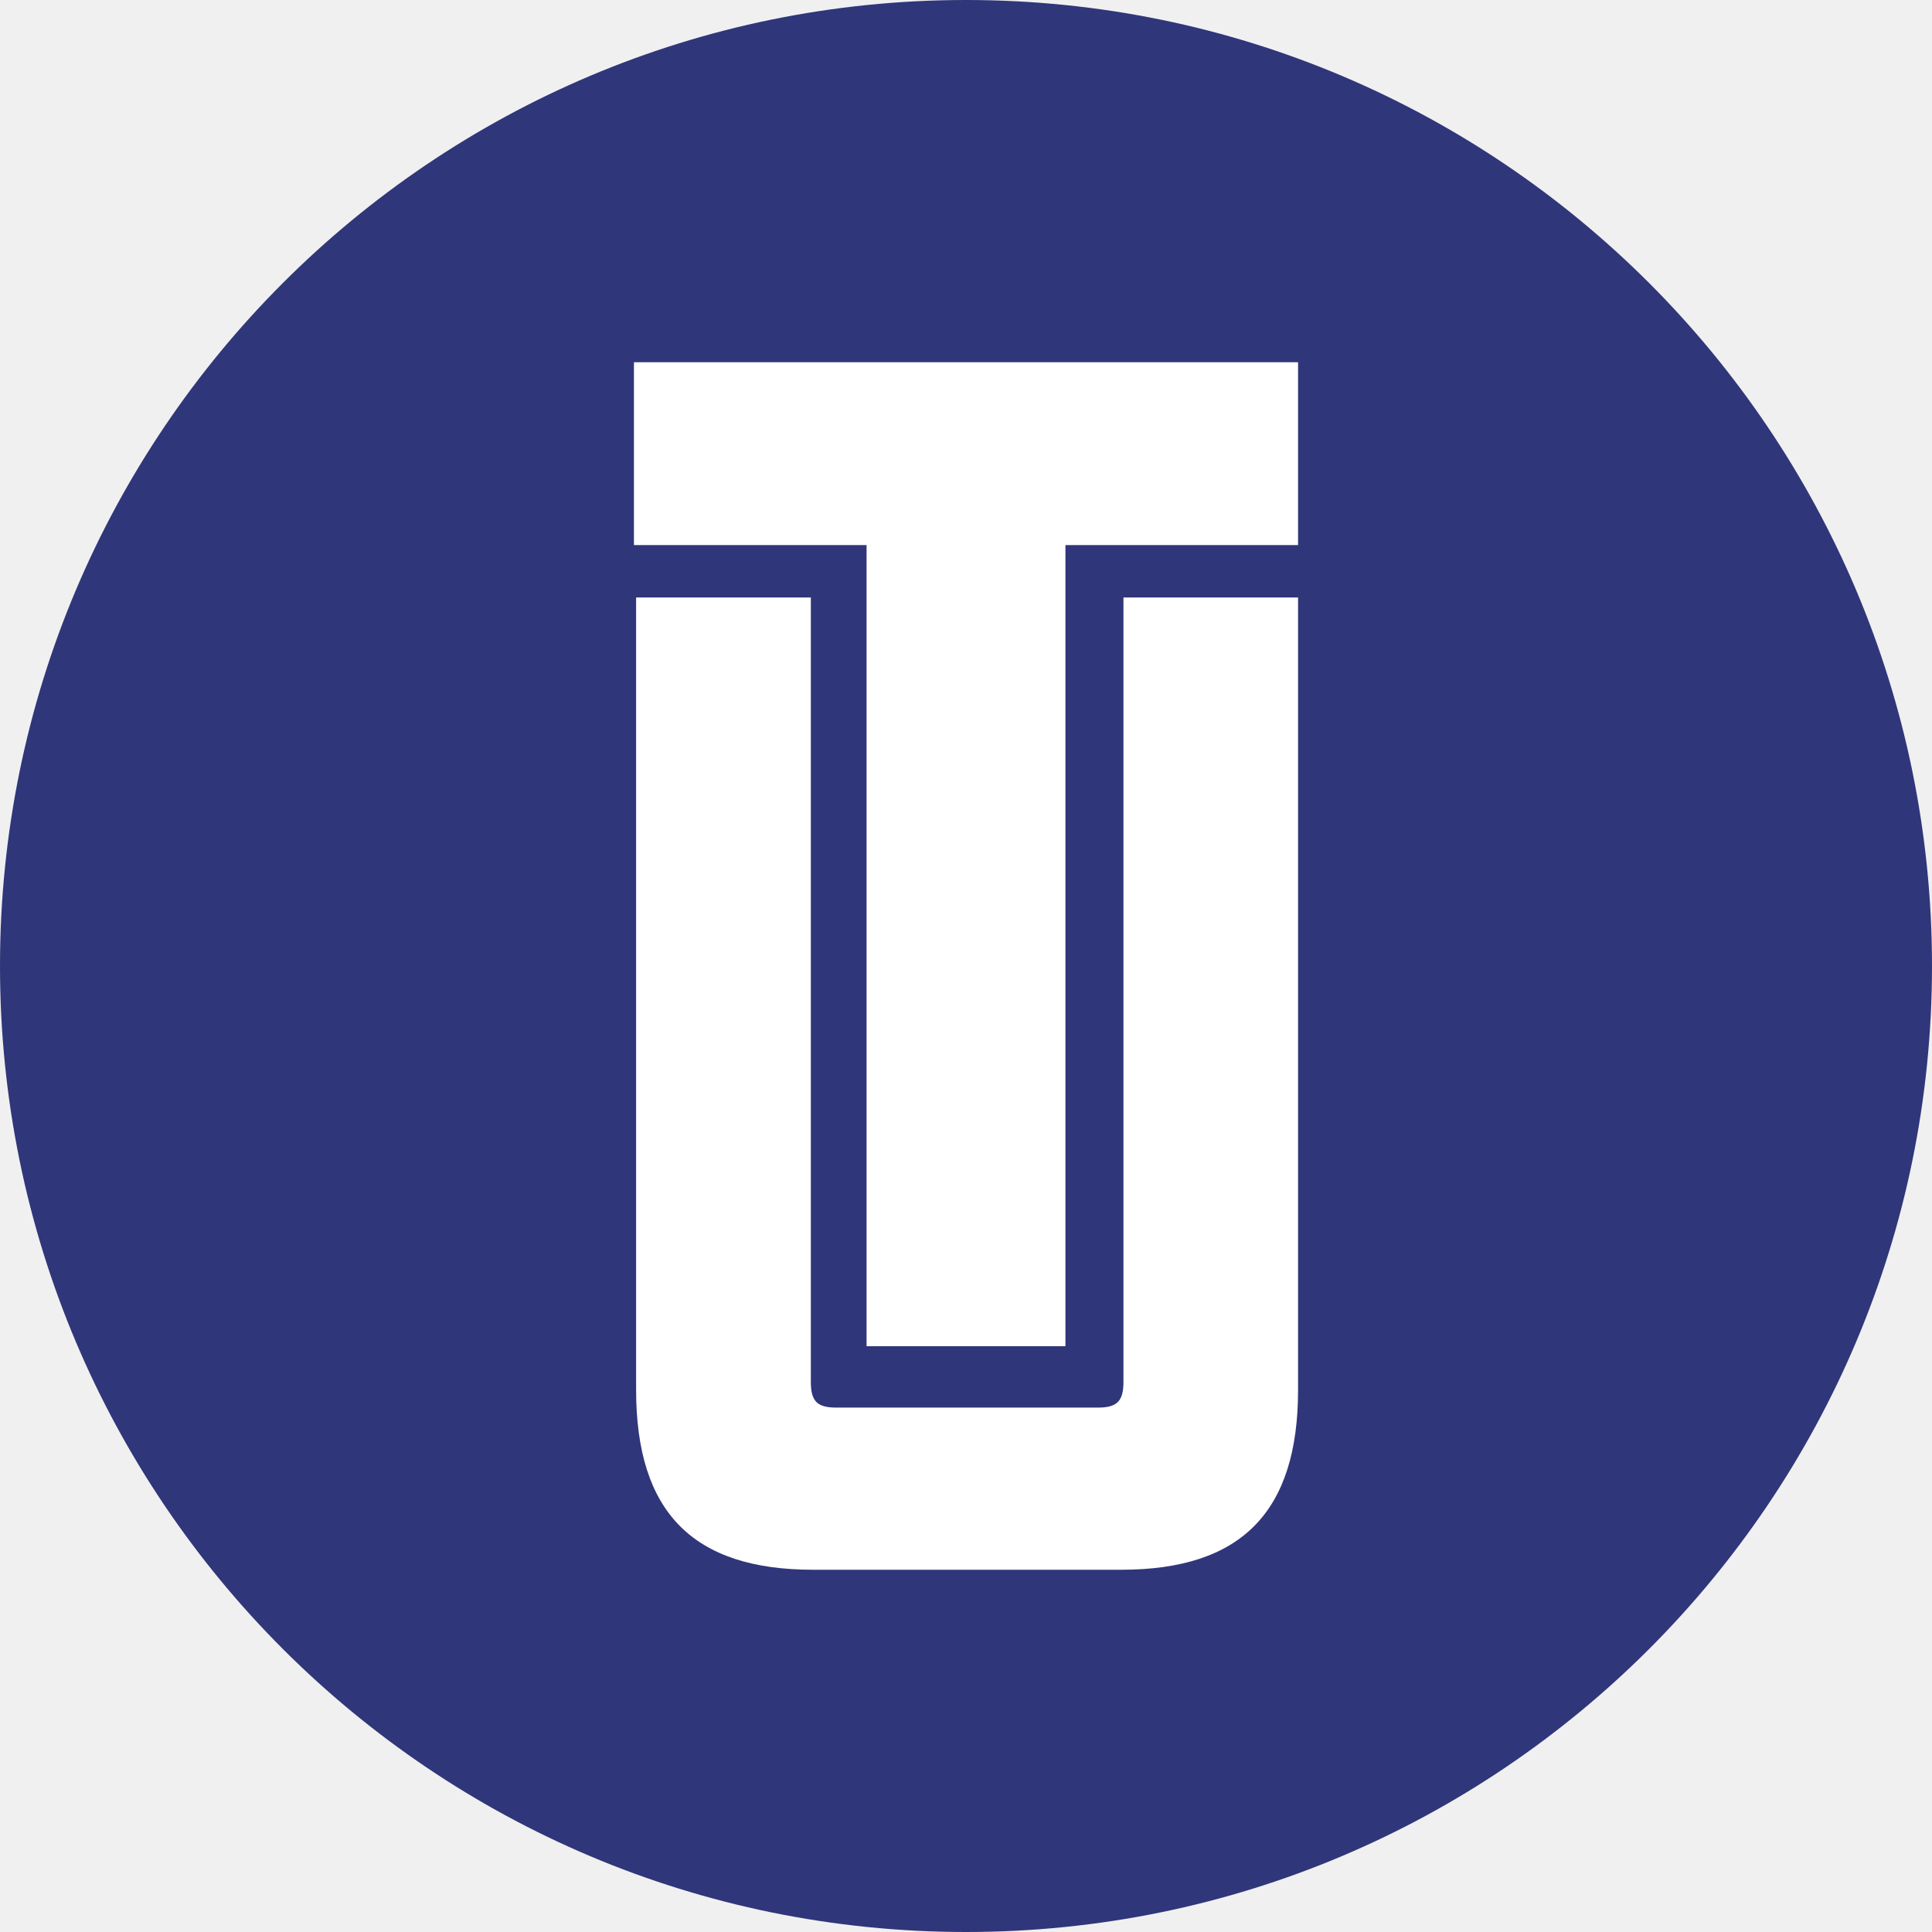
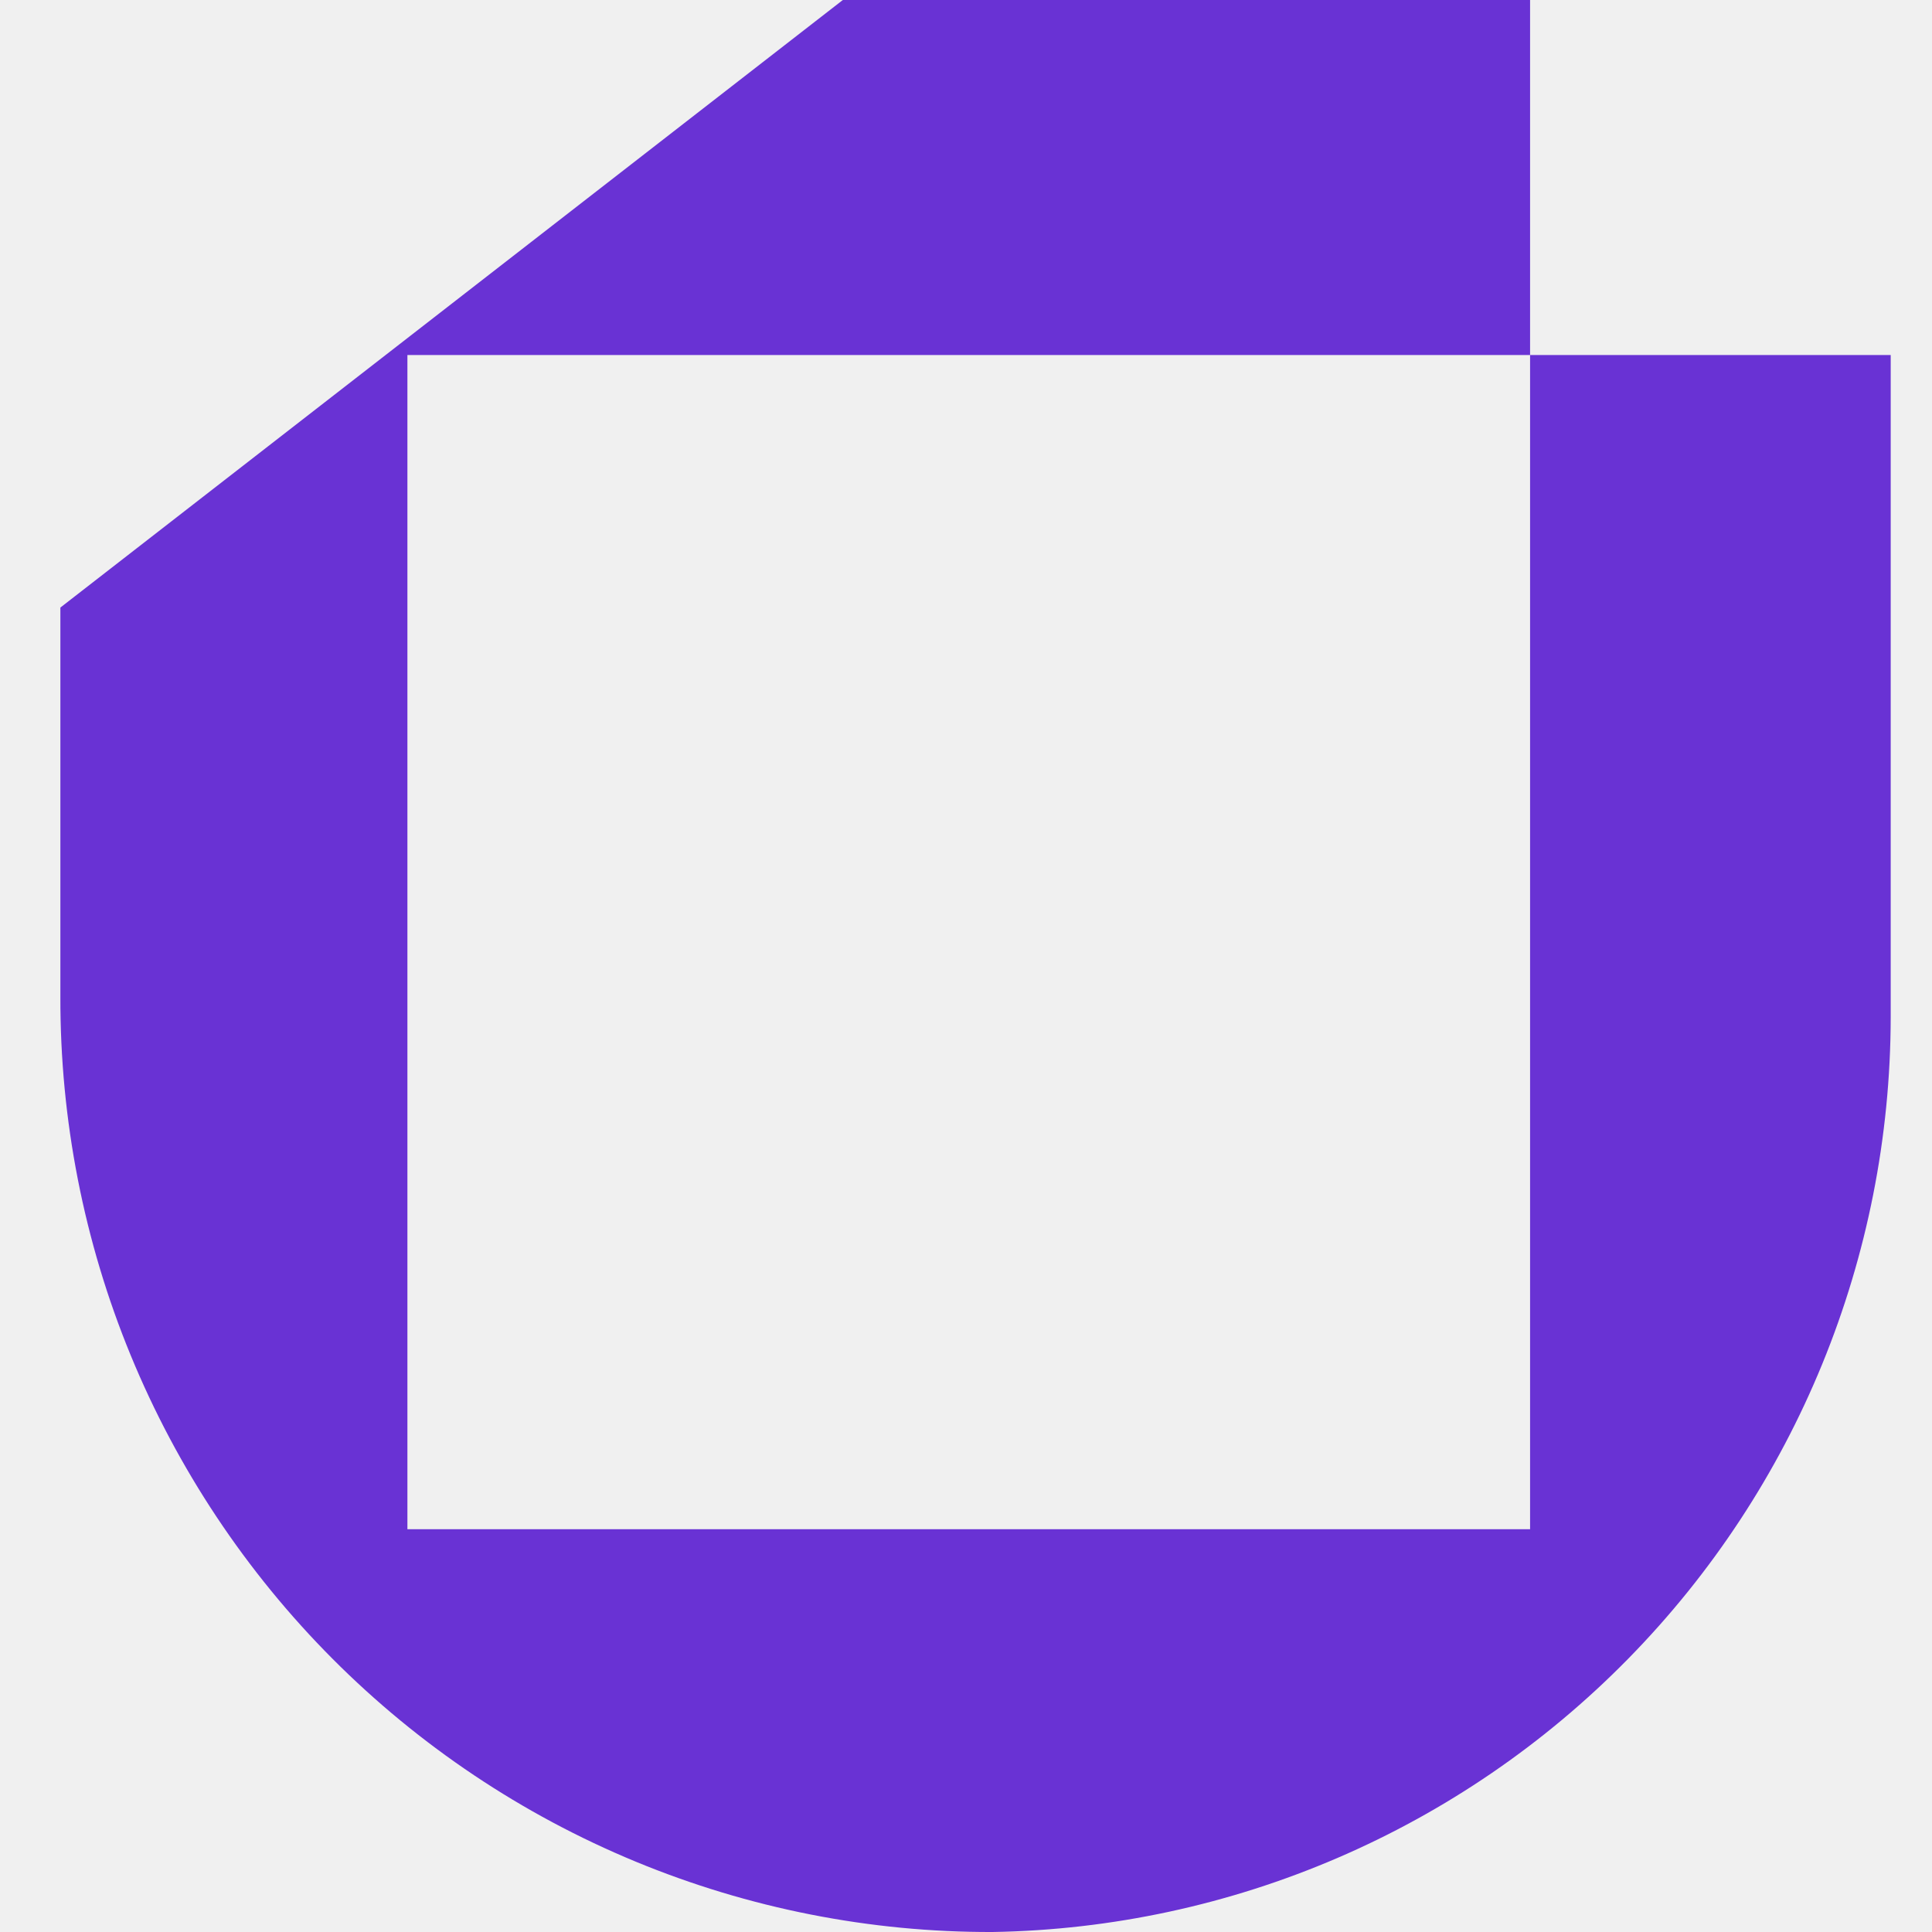
- <svg xmlns="http://www.w3.org/2000/svg" height="32" viewBox="0 0 32 32" width="32">
-   <g fill="none" fill-rule="evenodd">
-     <circle cx="16" cy="16" fill="#30367a" r="16" />
-     <path d="M14.353 22.298V9.028H10.5V6h11v3.028h-3.853v13.27zM13.466 26c-1.989 0-2.93-.956-2.93-2.978V9.896h2.894v12.992c0 .32.105.426.419.426h4.339c.314 0 .42-.107.42-.426V9.896H21.5v13.126c0 2.022-.942 2.978-2.93 2.978z" fill="#fff" fill-rule="nonzero" />
-   </g>
+ <svg xmlns="http://www.w3.org/2000/svg" width="32" height="32" viewBox="0 0 32 32" fill="none">
+   <path d="M25.343 5.88V25.329H6.748V5.88H25.343V0H13.96L1 10.063V16.509C0.995 18.545 1.389 20.562 2.163 22.444C2.937 24.326 4.074 26.036 5.509 27.476C6.944 28.916 8.648 30.056 10.525 30.833C12.4 31.609 14.411 32.006 16.44 32C20.403 31.935 24.184 30.31 26.966 27.476C29.749 24.642 31.311 20.826 31.316 16.848V5.88H25.343Z" fill="#6932D4" />
</svg>
